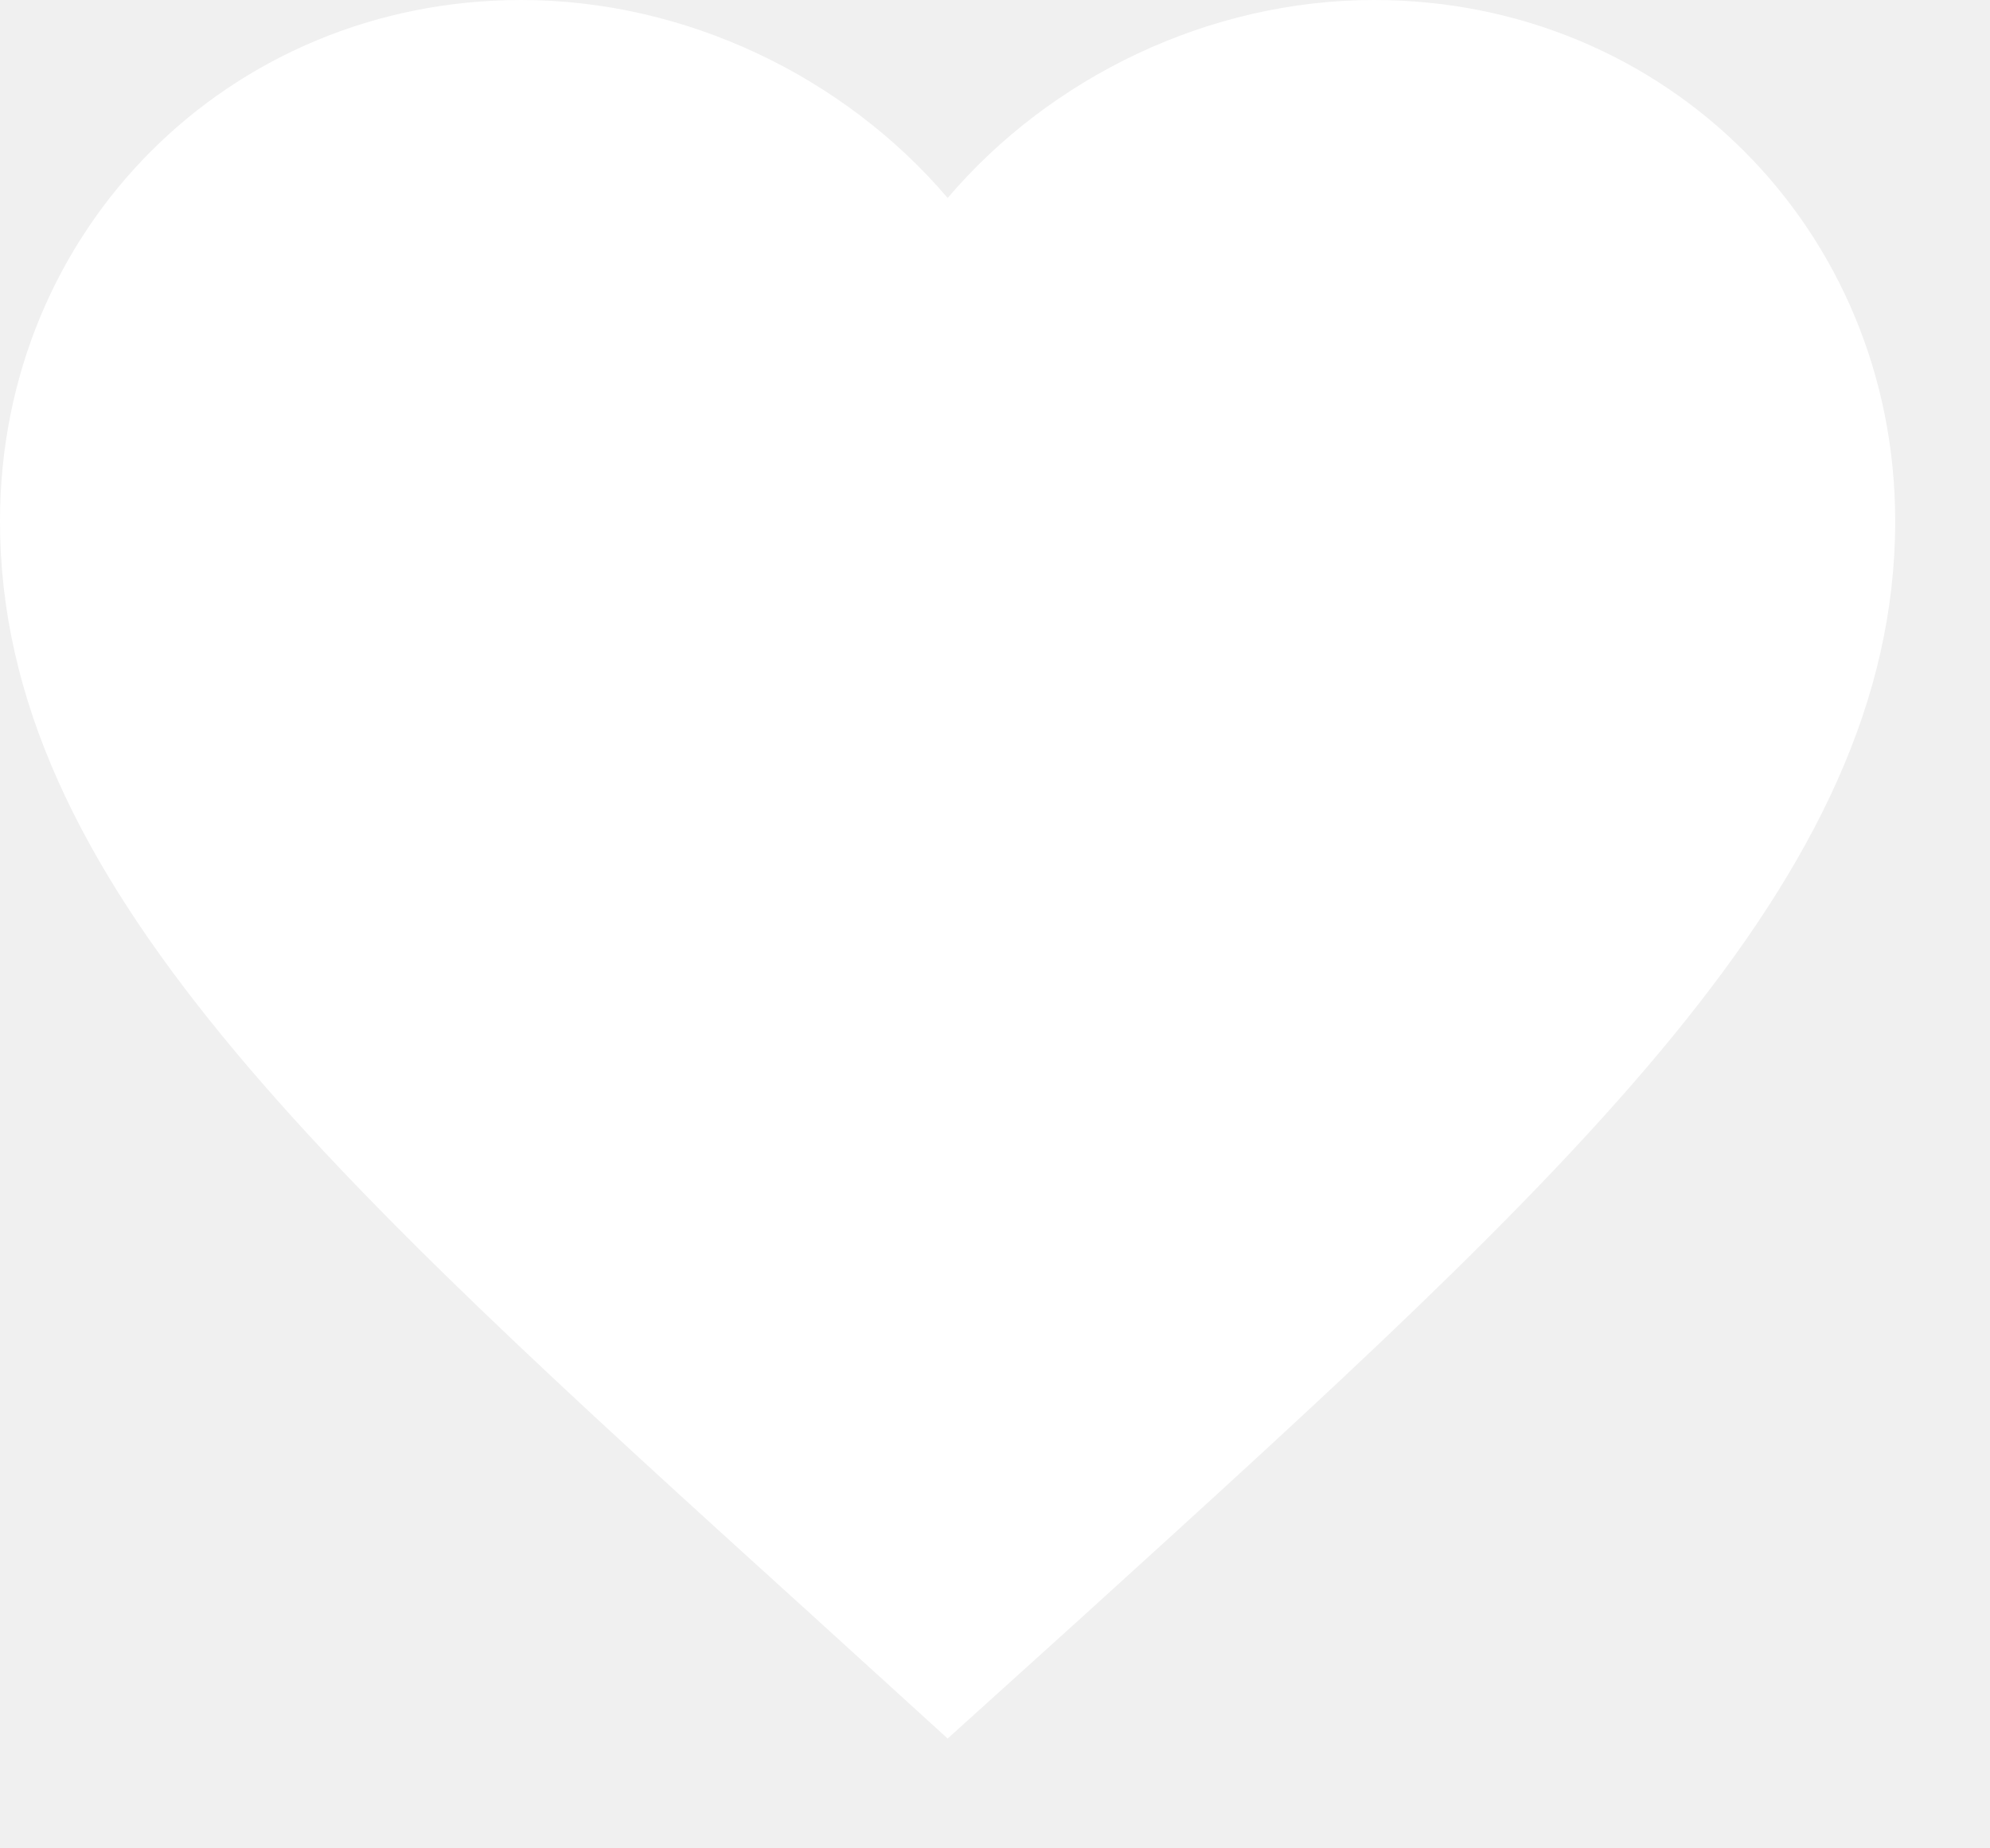
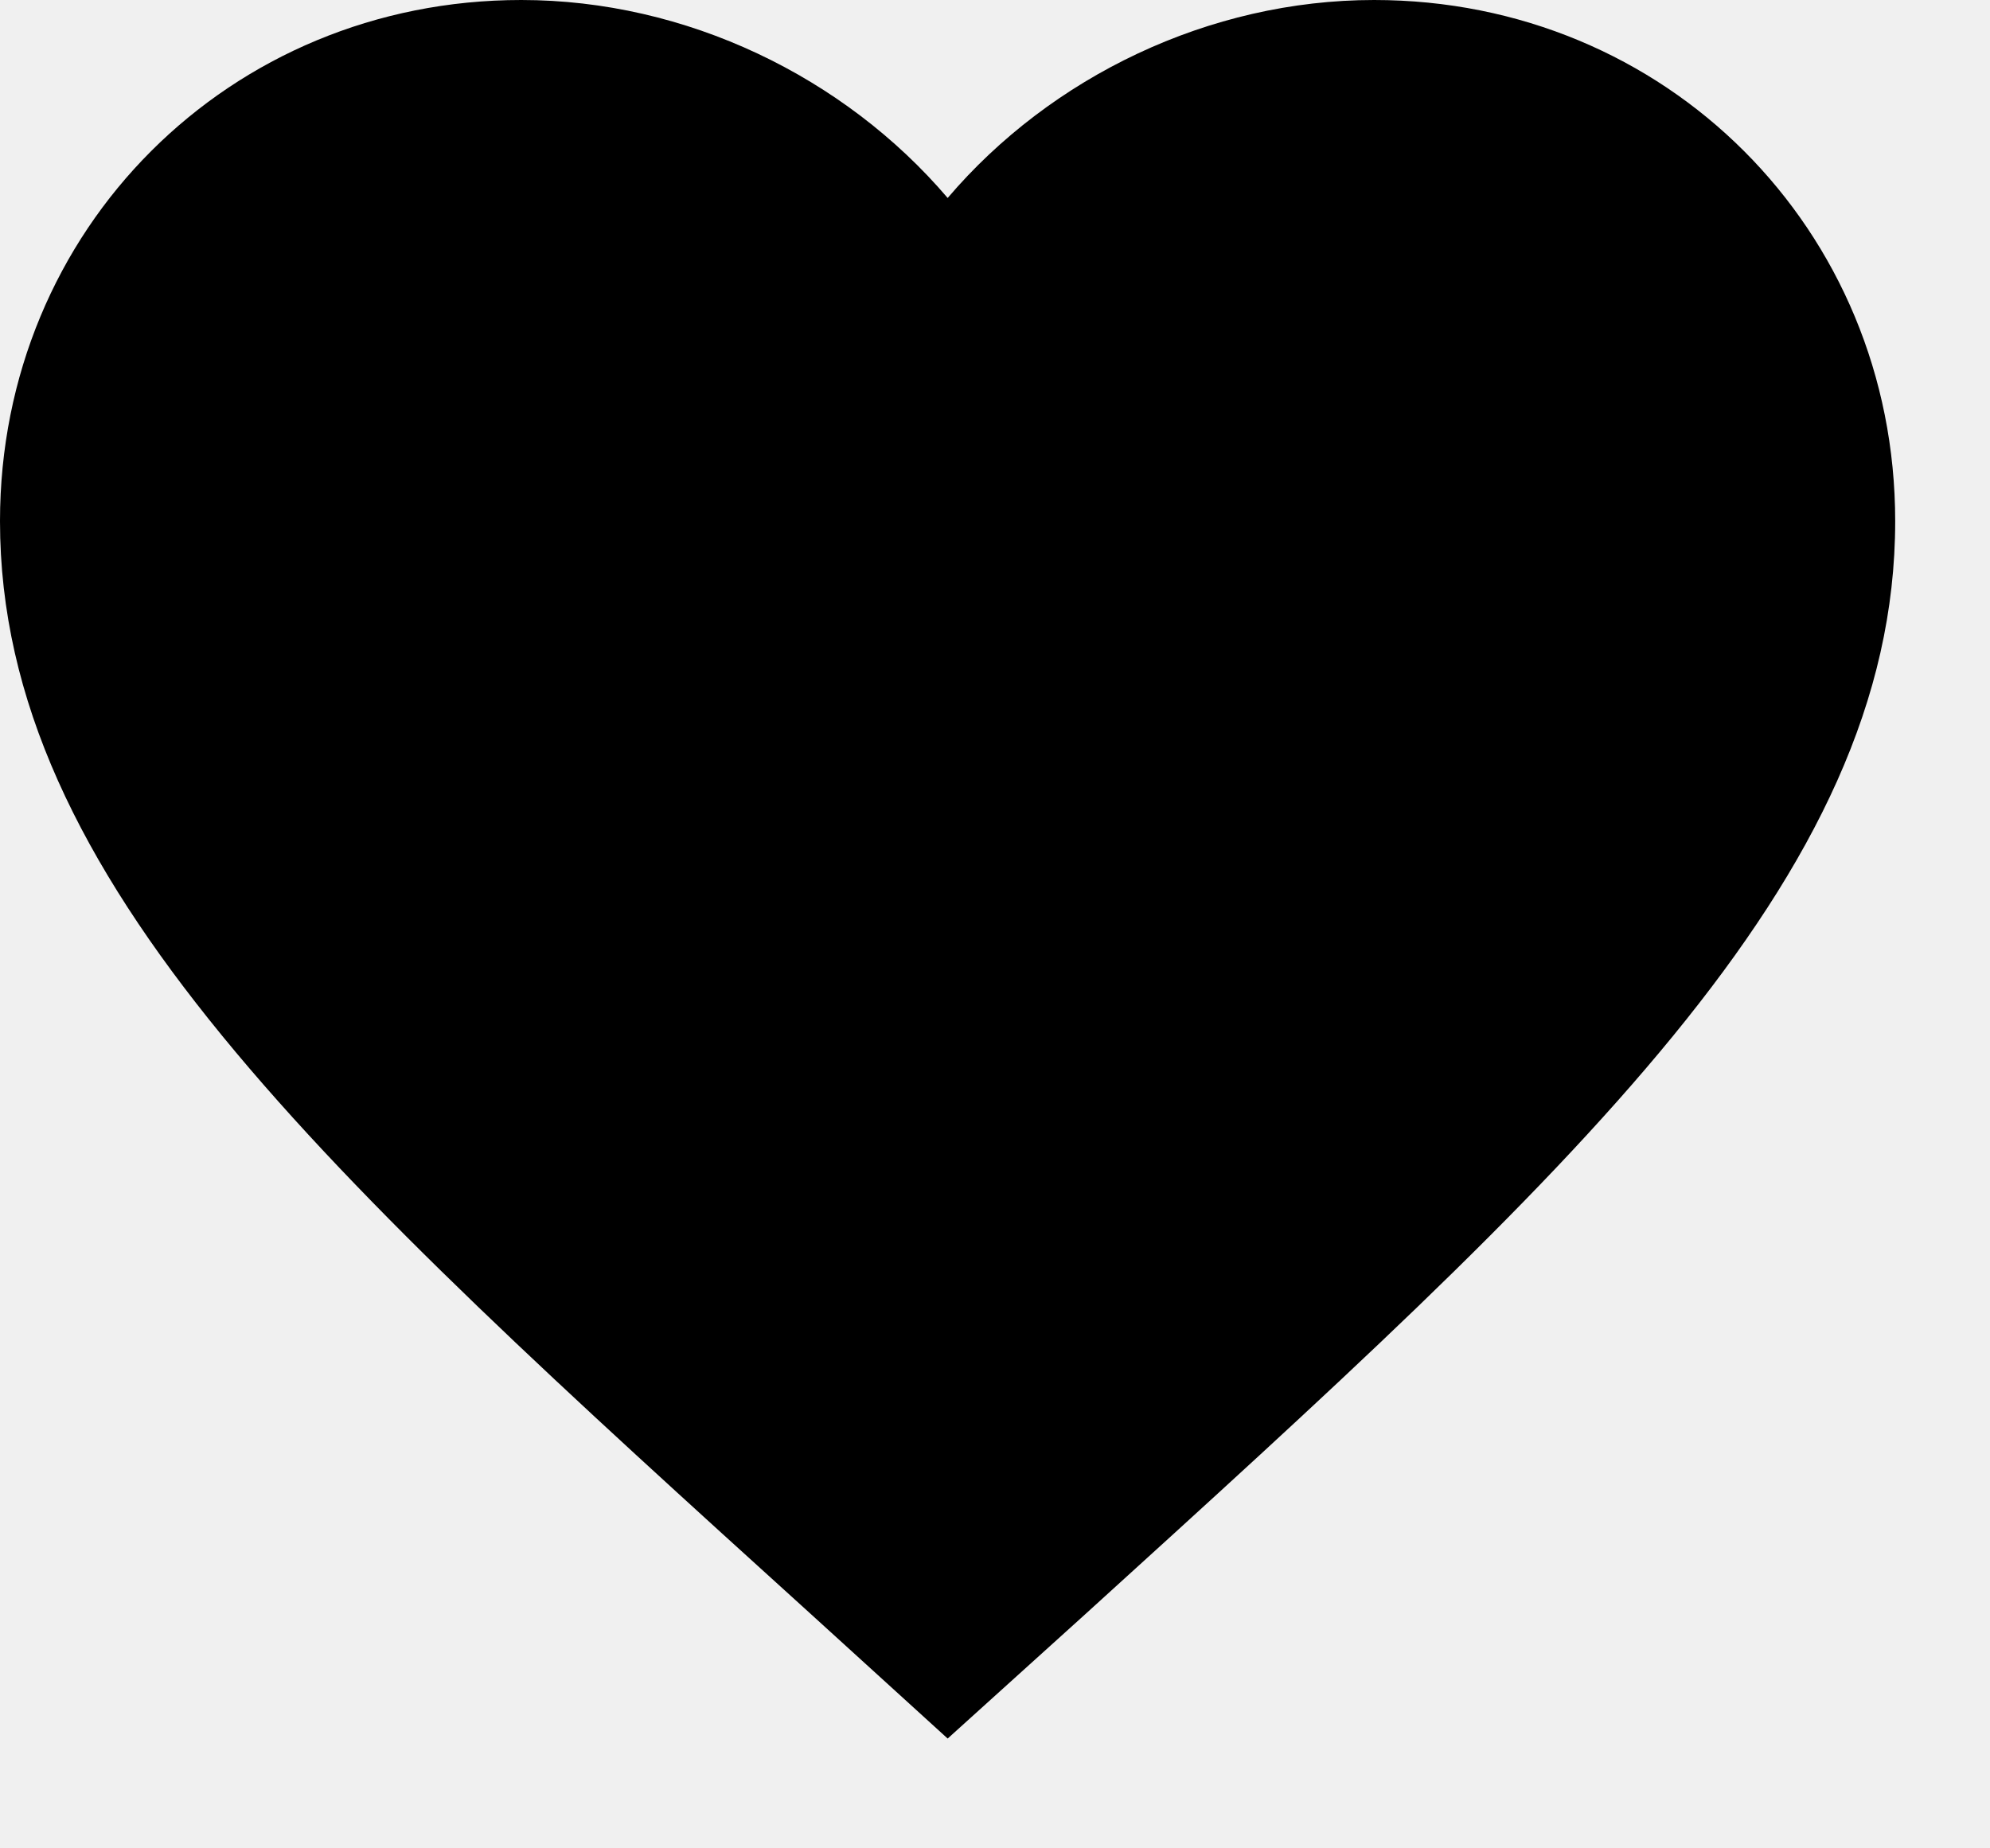
<svg xmlns="http://www.w3.org/2000/svg" width="14" height="13" viewBox="0 0 14 13" fill="none">
-   <path d="M6.667 12.233L5.7 11.353C2.267 8.24 0 6.187 0 3.667C0 1.613 1.613 0 3.667 0C4.827 0 5.94 0.54 6.667 1.393C7.393 0.54 8.507 0 9.667 0C11.72 0 13.333 1.613 13.333 3.667C13.333 6.187 11.067 8.24 7.633 11.36L6.667 12.233Z" fill="white" />
+   <path d="M6.667 12.233L5.7 11.353C2.267 8.24 0 6.187 0 3.667C0 1.613 1.613 0 3.667 0C4.827 0 5.94 0.54 6.667 1.393C7.393 0.54 8.507 0 9.667 0C11.72 0 13.333 1.613 13.333 3.667C13.333 6.187 11.067 8.24 7.633 11.36L6.667 12.233Z" fill="currentColor" />
</svg>
